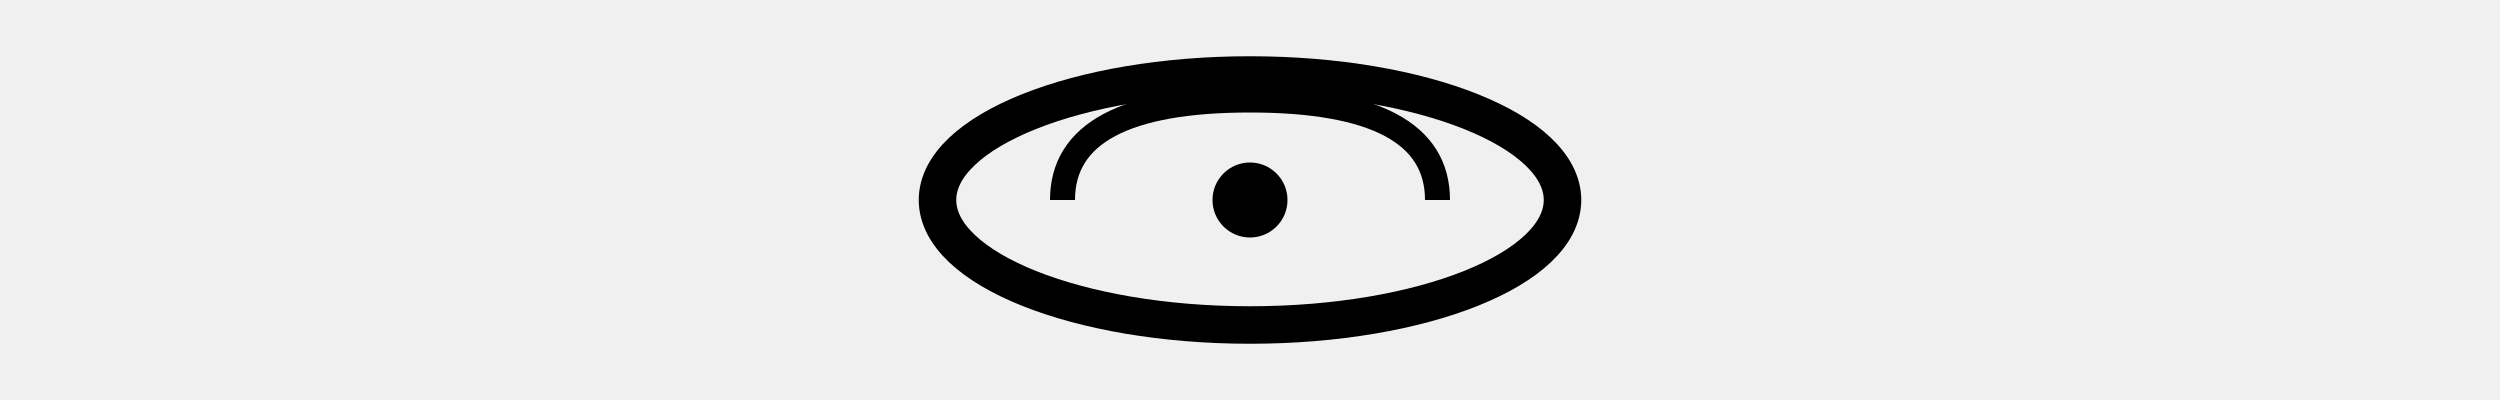
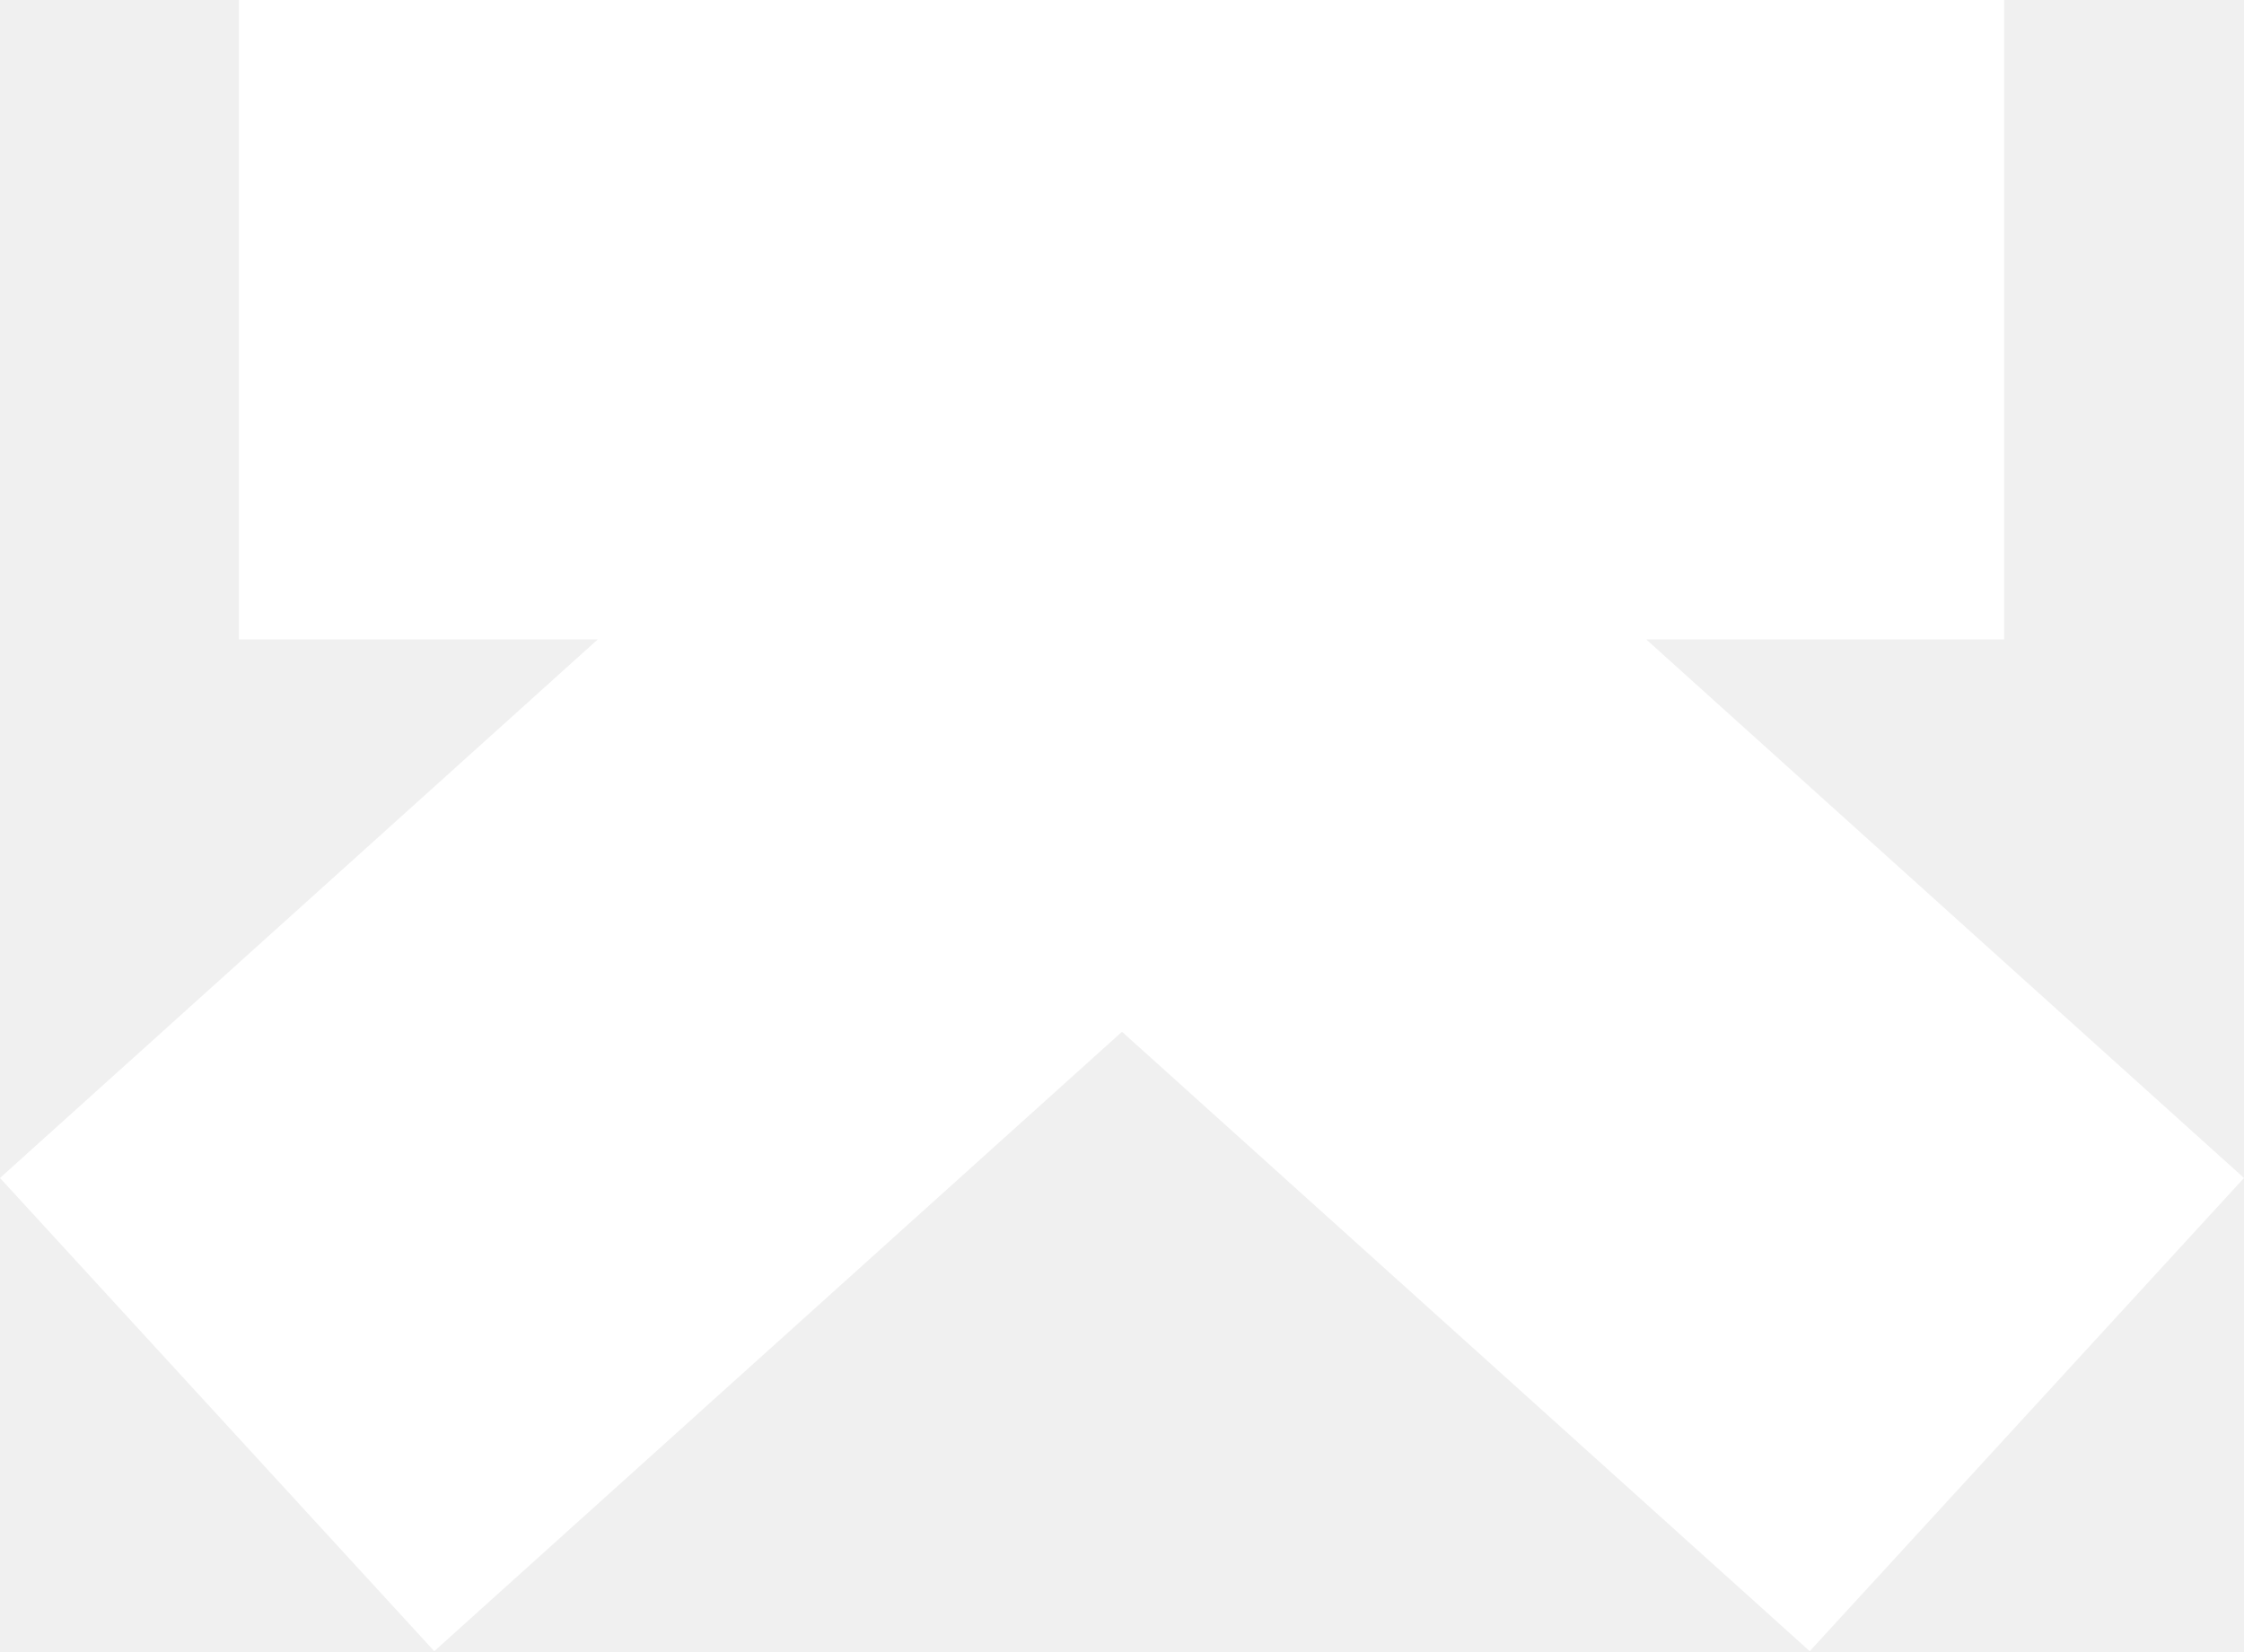
- <svg xmlns="http://www.w3.org/2000/svg" width="200" height="32" viewBox="0 0 200 32" fill="none">
-   <ellipse cx="100" cy="16" rx="25" ry="10" stroke="black" stroke-width="3" fill="none" />
-   <circle cx="100" cy="16" r="3" fill="black" />
-   <path d="M85 16 Q85 8 100 8 Q115 8 115 16" stroke="black" stroke-width="2" fill="none" />
+ <svg xmlns="http://www.w3.org/2000/svg" version="1.1" id="Layer_1" x="0px" y="0px" viewBox="-145.5 -114 247 181.8" style="enable-background:new -145.5 -114 247 181.8;" xml:space="preserve">
+   <style type="text/css">
+   .st0{fill:#FFFFFF;}
+  </style>
+   <path class="st0" d="M75.1-114v70.4H35.7l65.8,59.3L53.7,67.8L-22-0.4l-75.7,68.2l-47.8-52.1l65.8-59.3h-39.5V-114  C-119.2-114,75.1-114,75.1-114z">
+  </path>
</svg>
